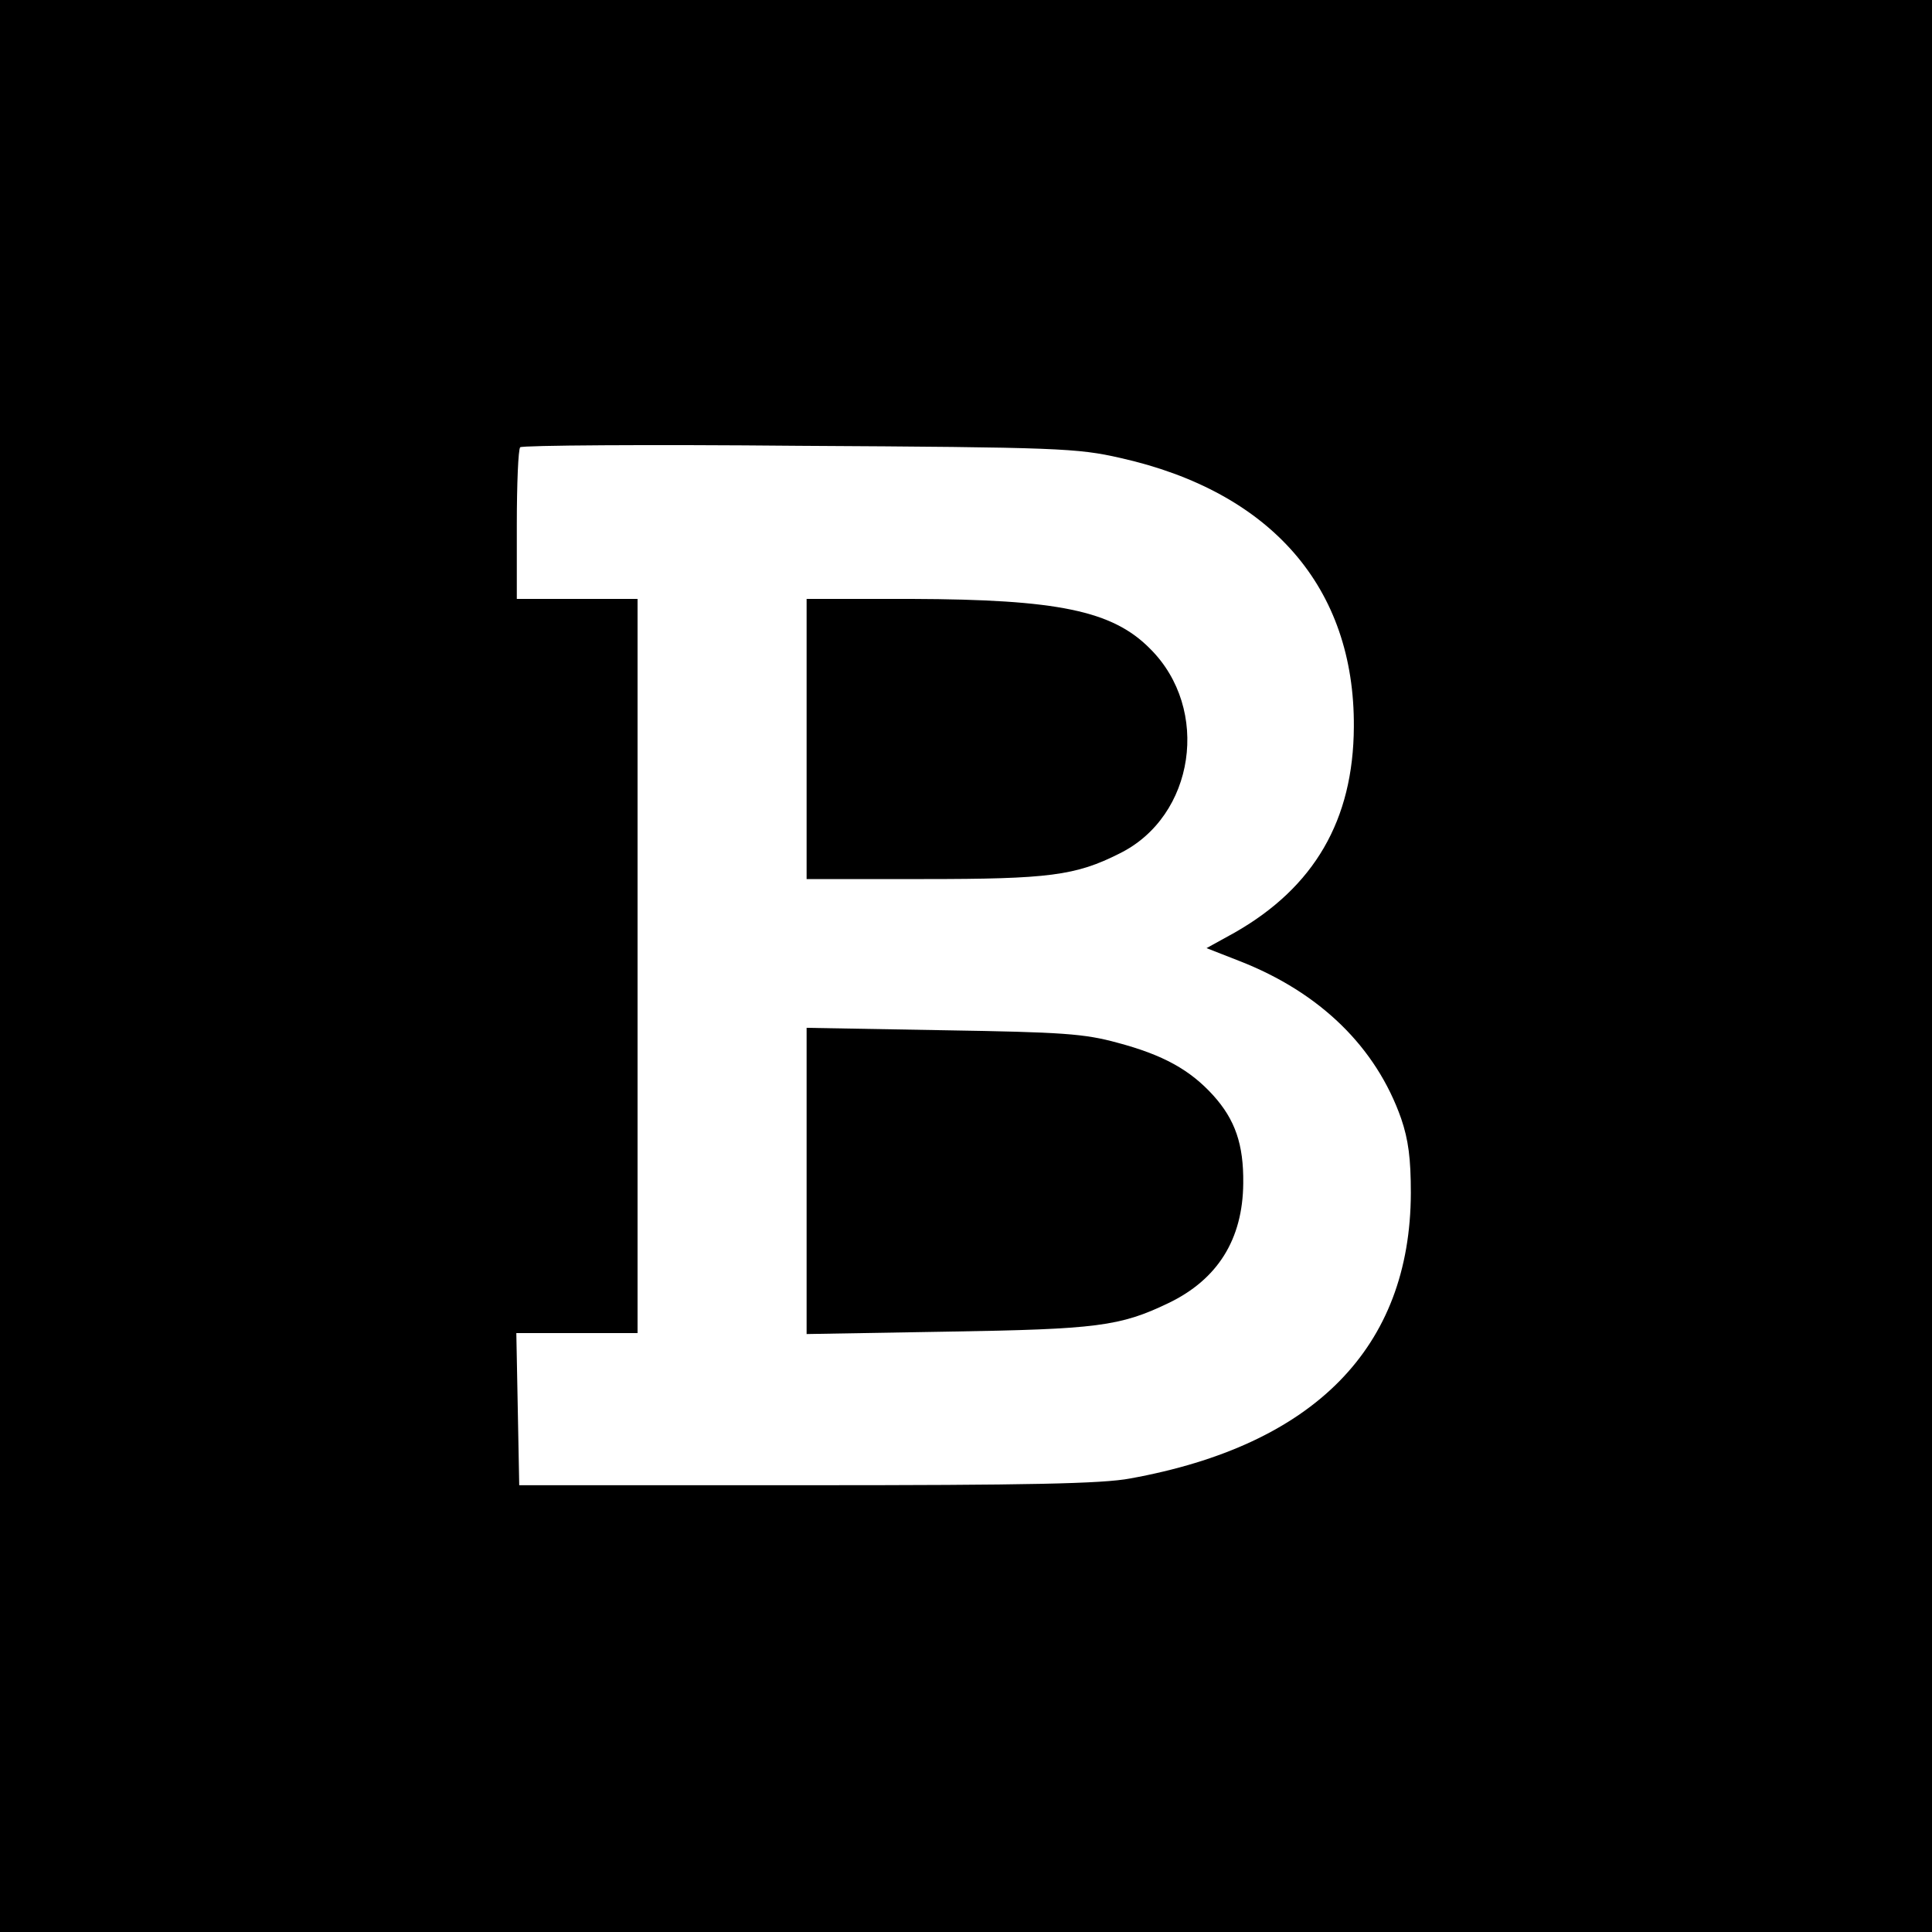
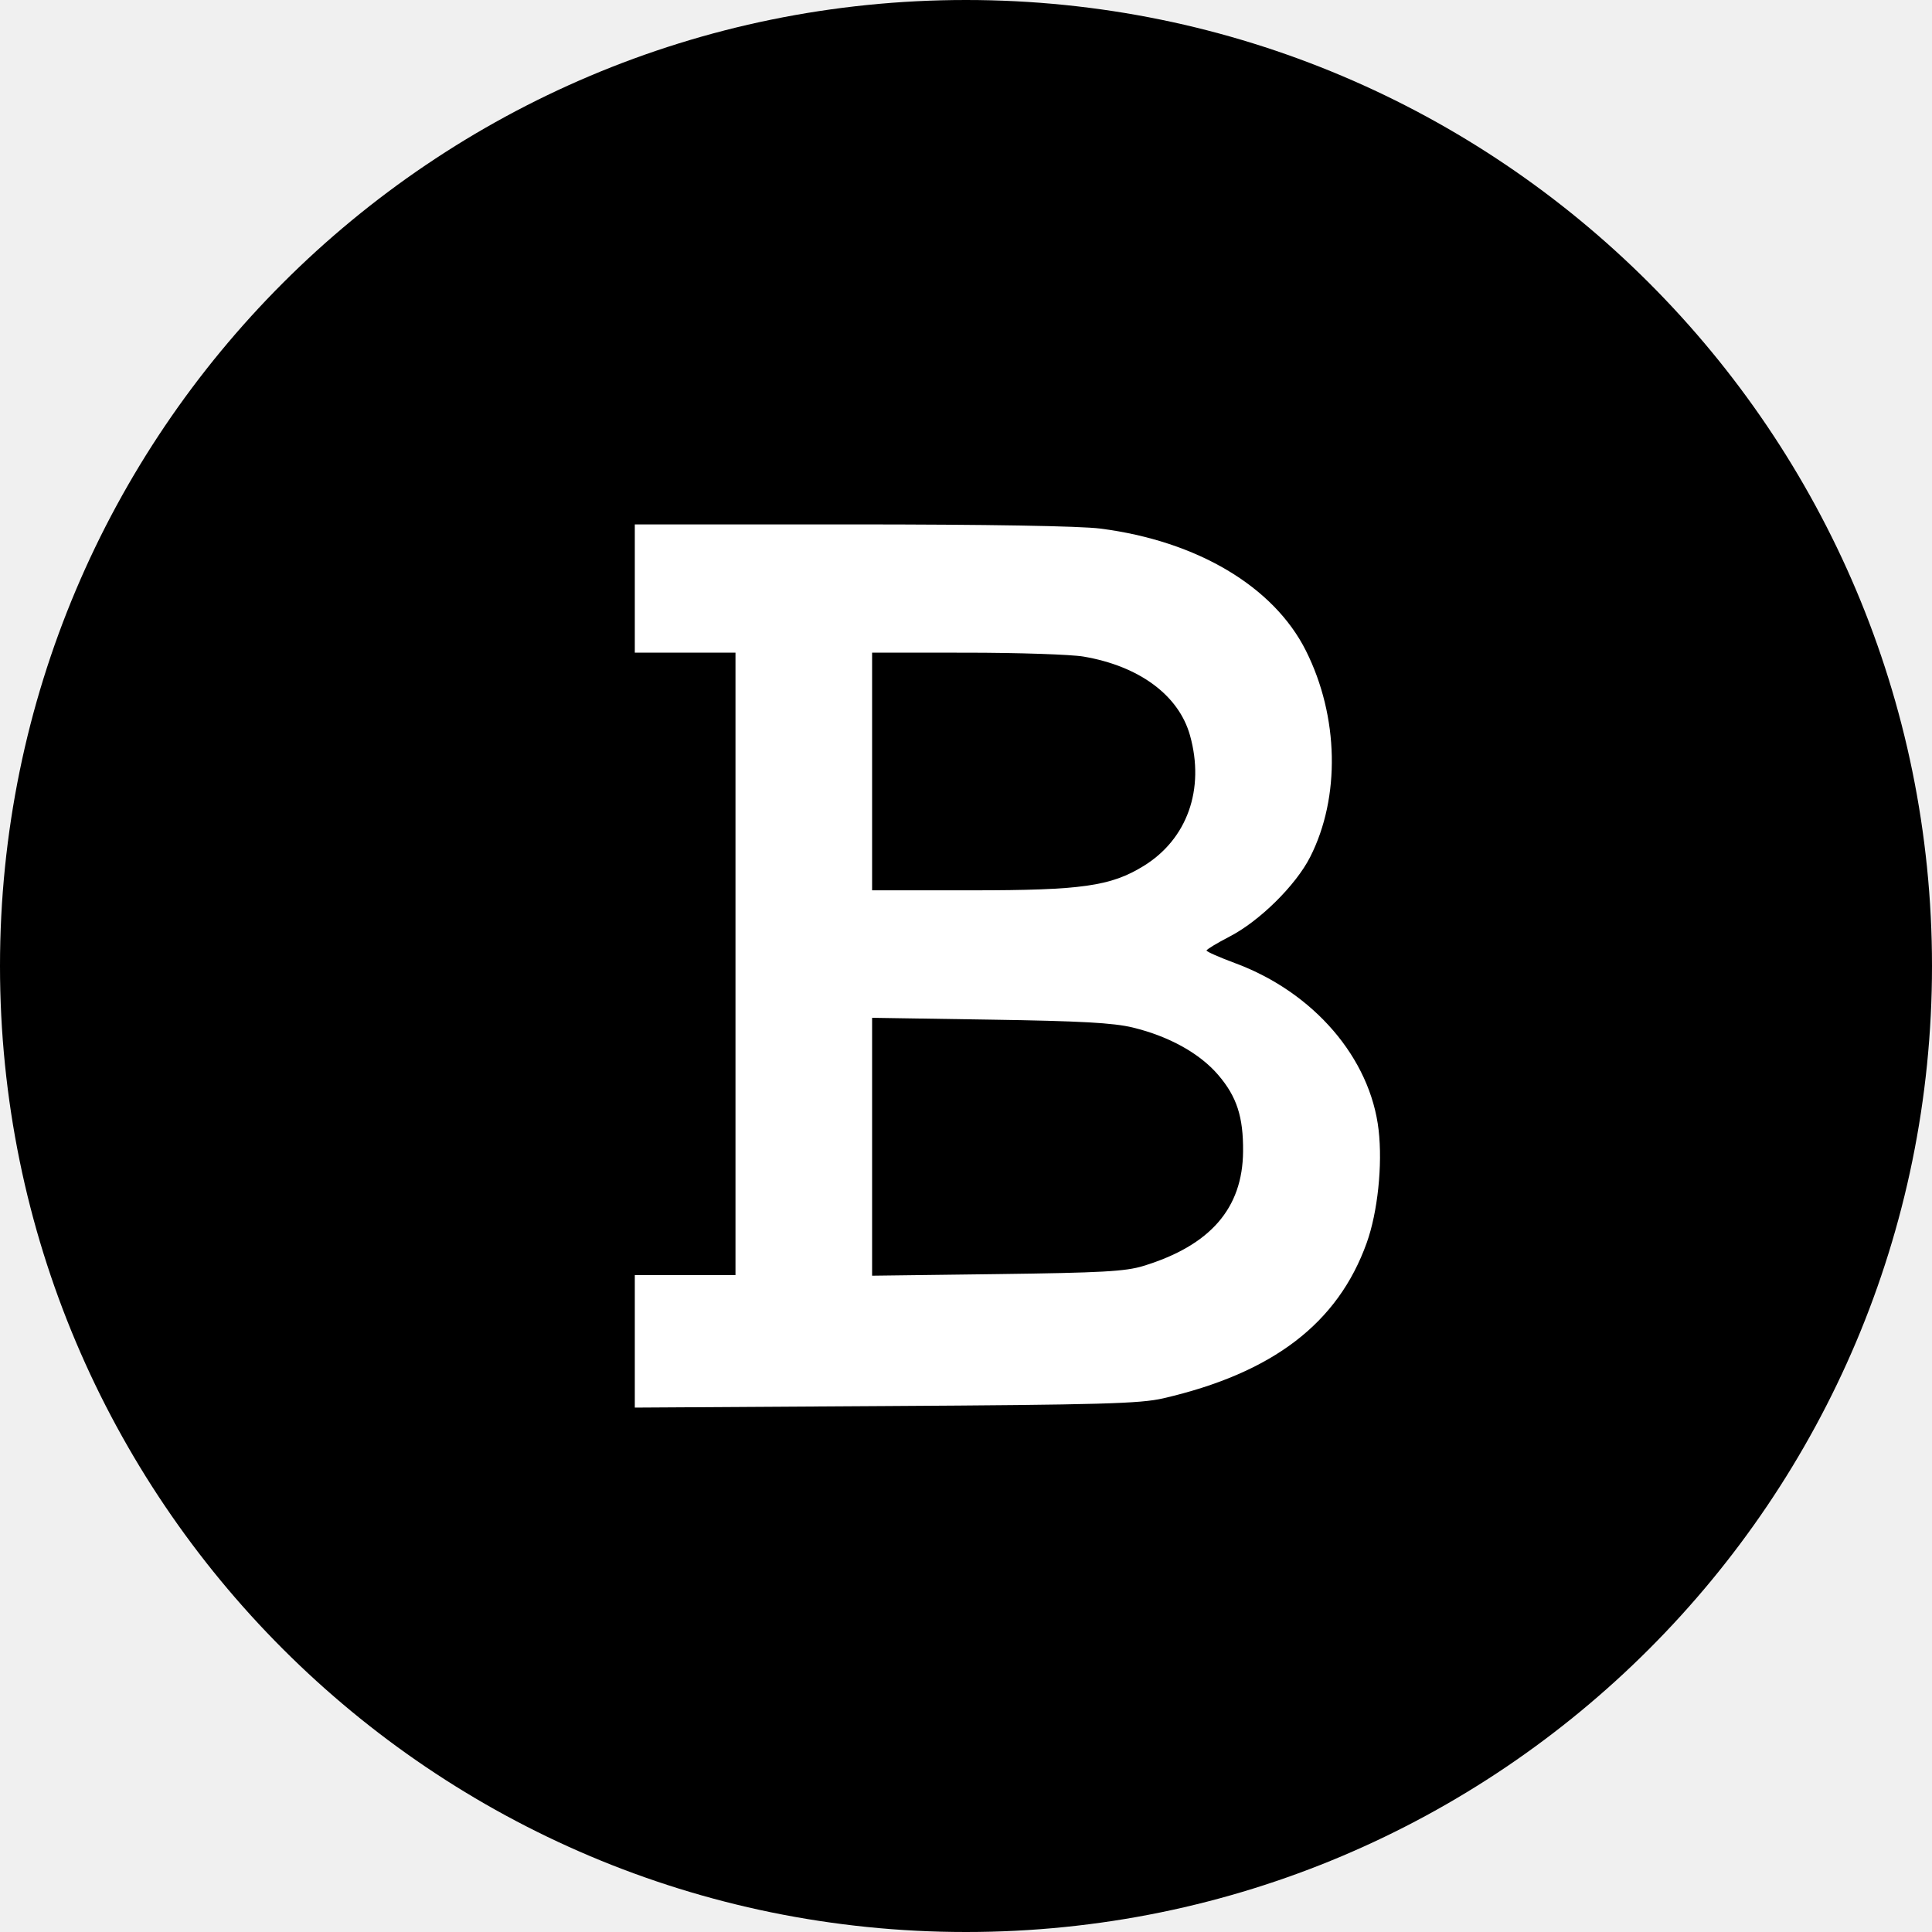
- <svg xmlns="http://www.w3.org/2000/svg" version="1.0" width="400pt" height="400pt" viewBox="0 0 400 400" preserveAspectRatio="xMidYMid meet">
-   <rect x="0" y="0" width="400" height="400" fill="#ffffff" />
-   <g transform="translate(0,400) scale(0.1,-0.1)" fill="#000000" stroke="none">
-     <path d="M0 2000 l0 -2000 2000 0 2000 0 0 2000 0 2000 -2000 0 -2000 0 0 -2000z m2319 1052 c313 -70 486 -269 484 -557 -1 -193 -82 -332 -247 -426 l-58 -32 69 -27 c166 -65 282 -178 334 -326 15 -44 20 -83 20 -154 -1 -320 -200 -522 -581 -591 -58 -11 -212 -14 -670 -14 l-595 0 -3 158 -3 157 126 0 125 0 0 760 0 760 -125 0 -125 0 0 153 c0 85 3 157 7 161 4 4 264 6 578 3 536 -3 576 -5 664 -25z" />
-     <path d="M1670 2470 l0 -290 243 0 c258 0 314 7 405 53 156 77 189 299 63 424 -78 79 -192 102 -493 103 l-218 0 0 -290z" />
-     <path d="M1670 1555 l0 -317 293 5 c308 5 356 11 456 59 102 49 154 132 155 248 1 81 -17 132 -62 182 -48 53 -104 84 -198 109 -69 19 -114 22 -361 26 l-283 5 0 -317z" />
-   </g>
+ <svg xmlns="http://www.w3.org/2000/svg" width="70" height="70" viewBox="0 0 70 70" fill="none">
+   <circle cx="35" cy="35" r="35" fill="black" />
+   <path fill-rule="evenodd" clip-rule="evenodd" d="M23 21.323V23.647H24.824H26.648V34.923V46.199H24.824H23V48.6V51L32.087 50.944C39.908 50.897 41.309 50.857 42.147 50.664C46.118 49.745 48.473 47.946 49.519 45.03C49.915 43.925 50.096 42.214 49.95 40.943C49.651 38.338 47.6 35.953 44.753 34.898C44.182 34.686 43.715 34.48 43.715 34.44C43.714 34.4 44.089 34.173 44.548 33.935C45.636 33.373 46.949 32.077 47.469 31.052C48.57 28.886 48.51 25.96 47.317 23.579C46.151 21.252 43.376 19.602 39.871 19.152C39.136 19.057 35.772 19.001 30.849 19L23 19V21.323ZM39.257 23.789C41.279 24.133 42.709 25.191 43.116 26.645C43.661 28.593 43.017 30.404 41.434 31.377C40.244 32.109 39.193 32.258 35.225 32.258H31.598V27.953V23.647L35.018 23.648C36.899 23.649 38.806 23.712 39.257 23.789ZM41.043 37.229C42.355 37.547 43.467 38.164 44.137 38.946C44.812 39.733 45.05 40.467 45.039 41.721C45.021 43.782 43.852 45.124 41.426 45.868C40.777 46.067 39.924 46.114 36.125 46.163L31.598 46.221V41.549V36.877L35.865 36.943C39.151 36.993 40.341 37.059 41.043 37.229Z" fill="white" />
</svg>
